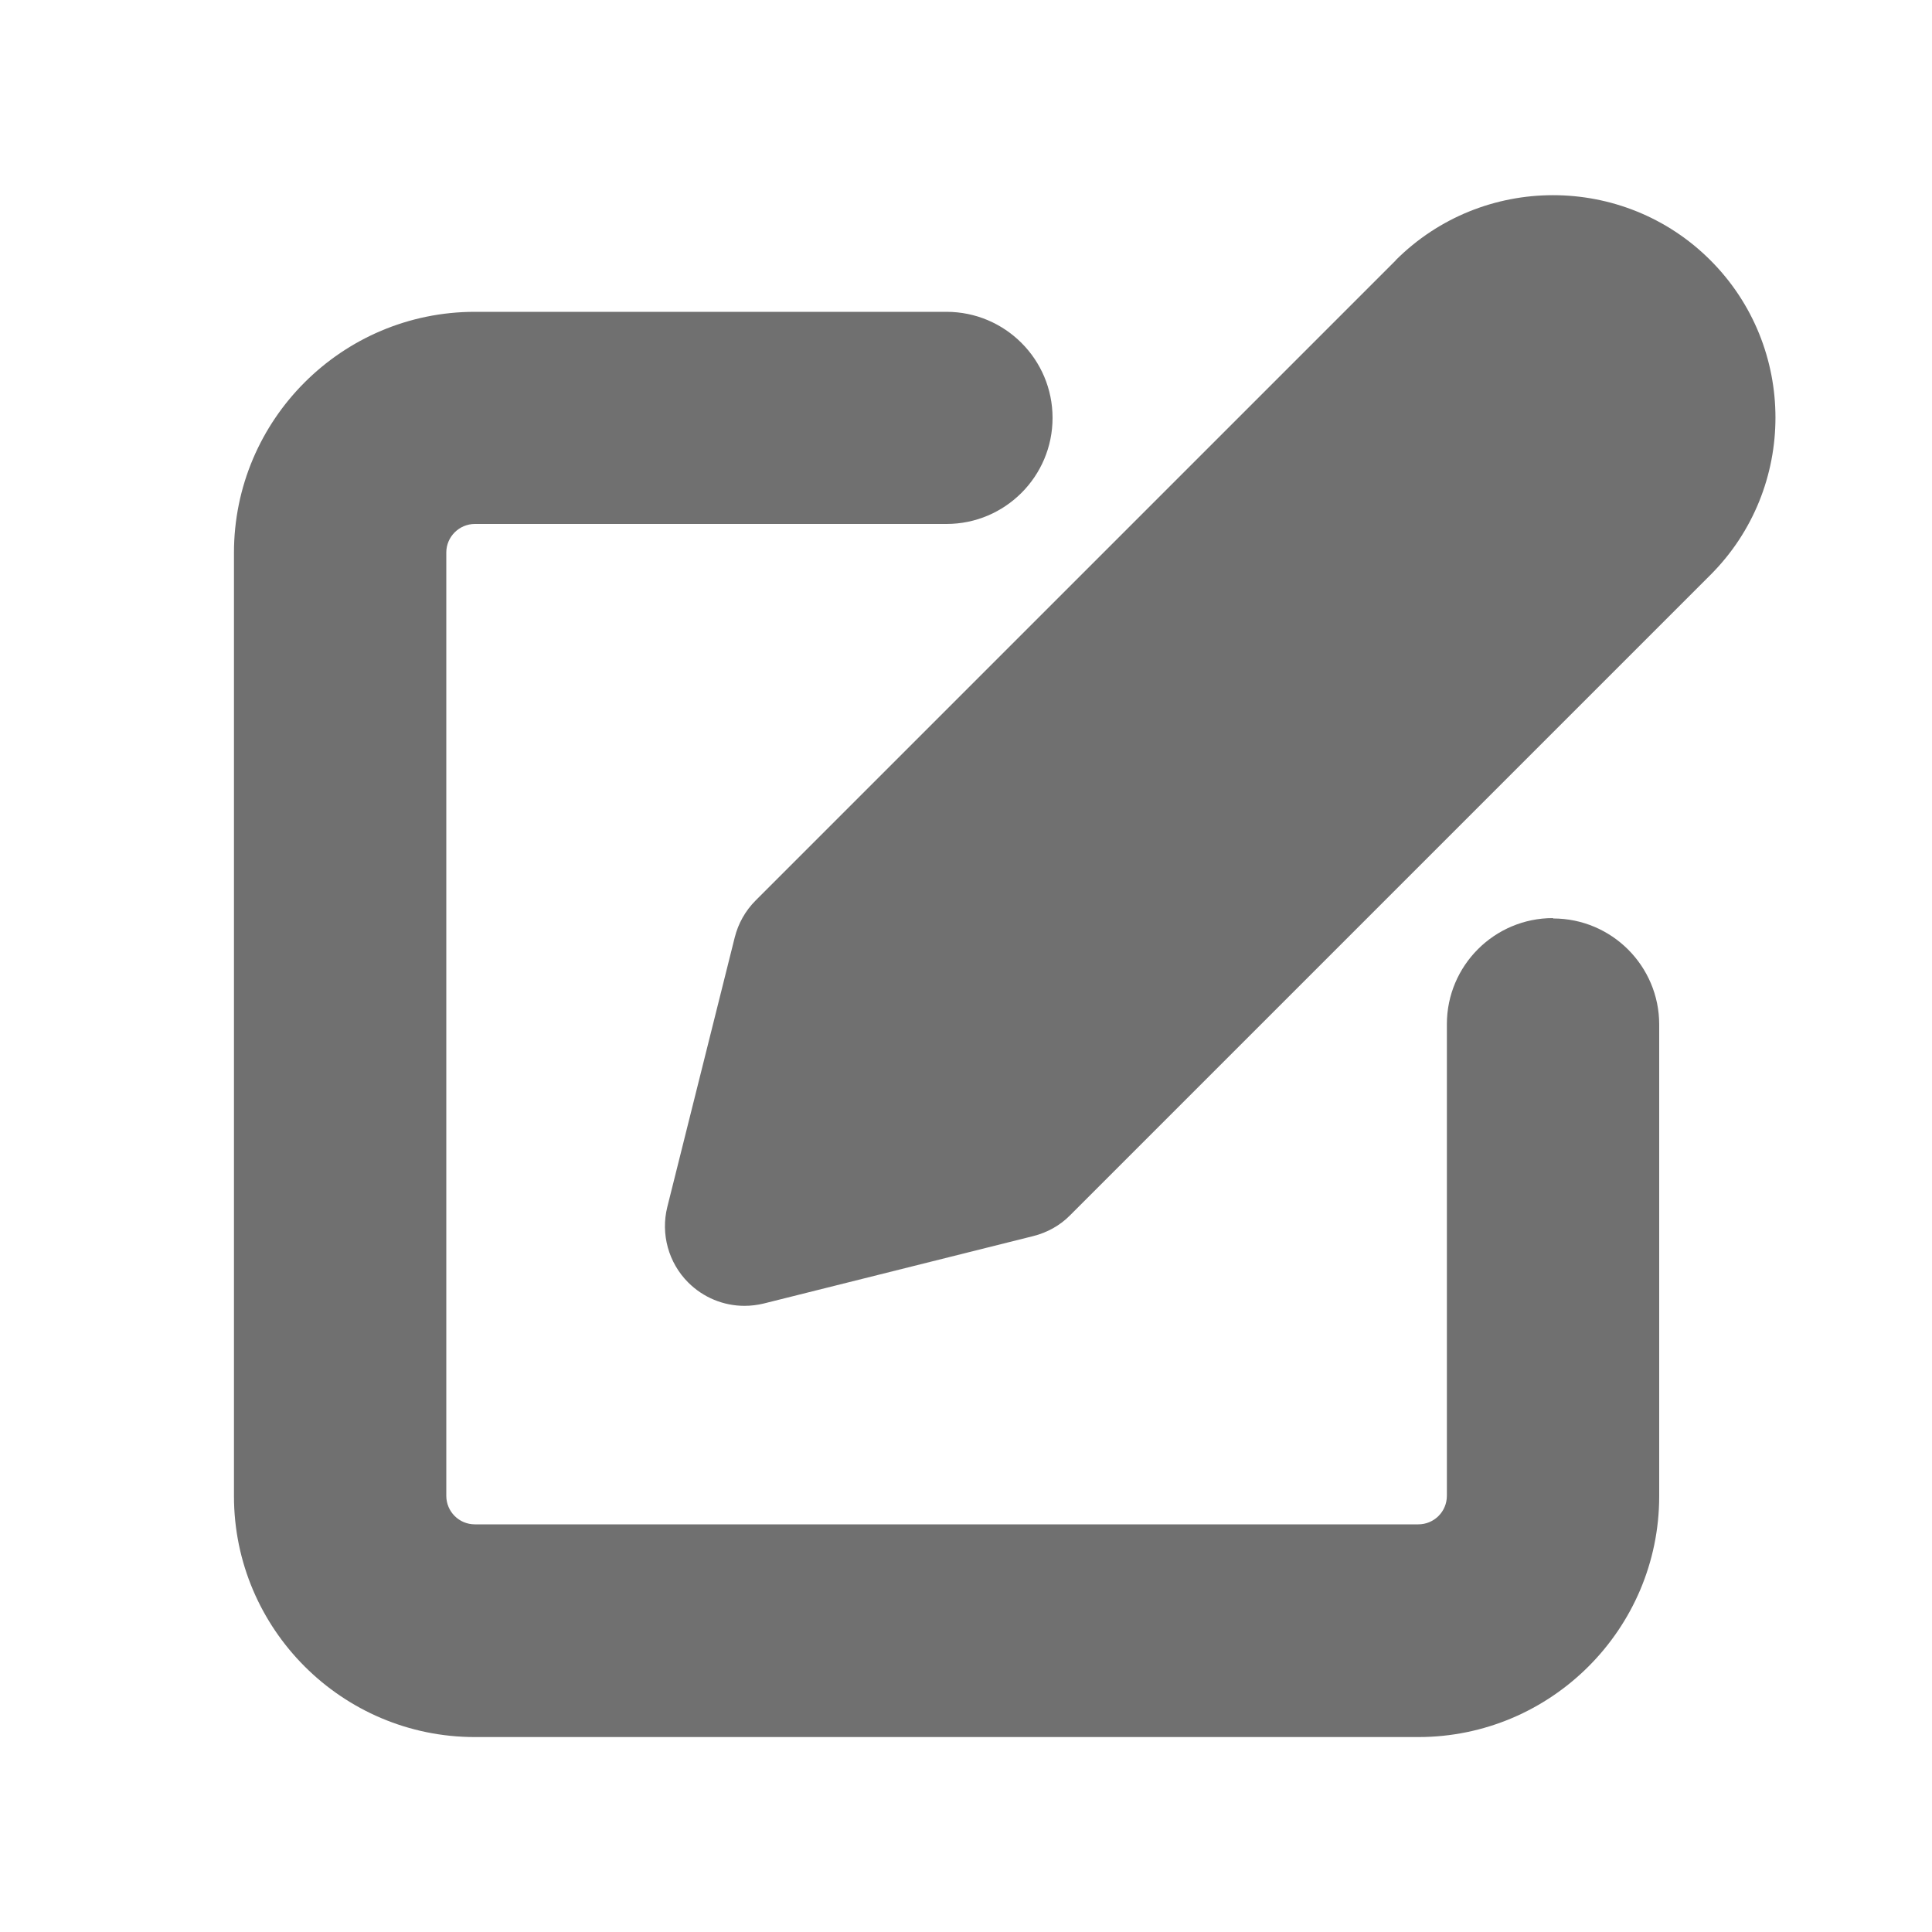
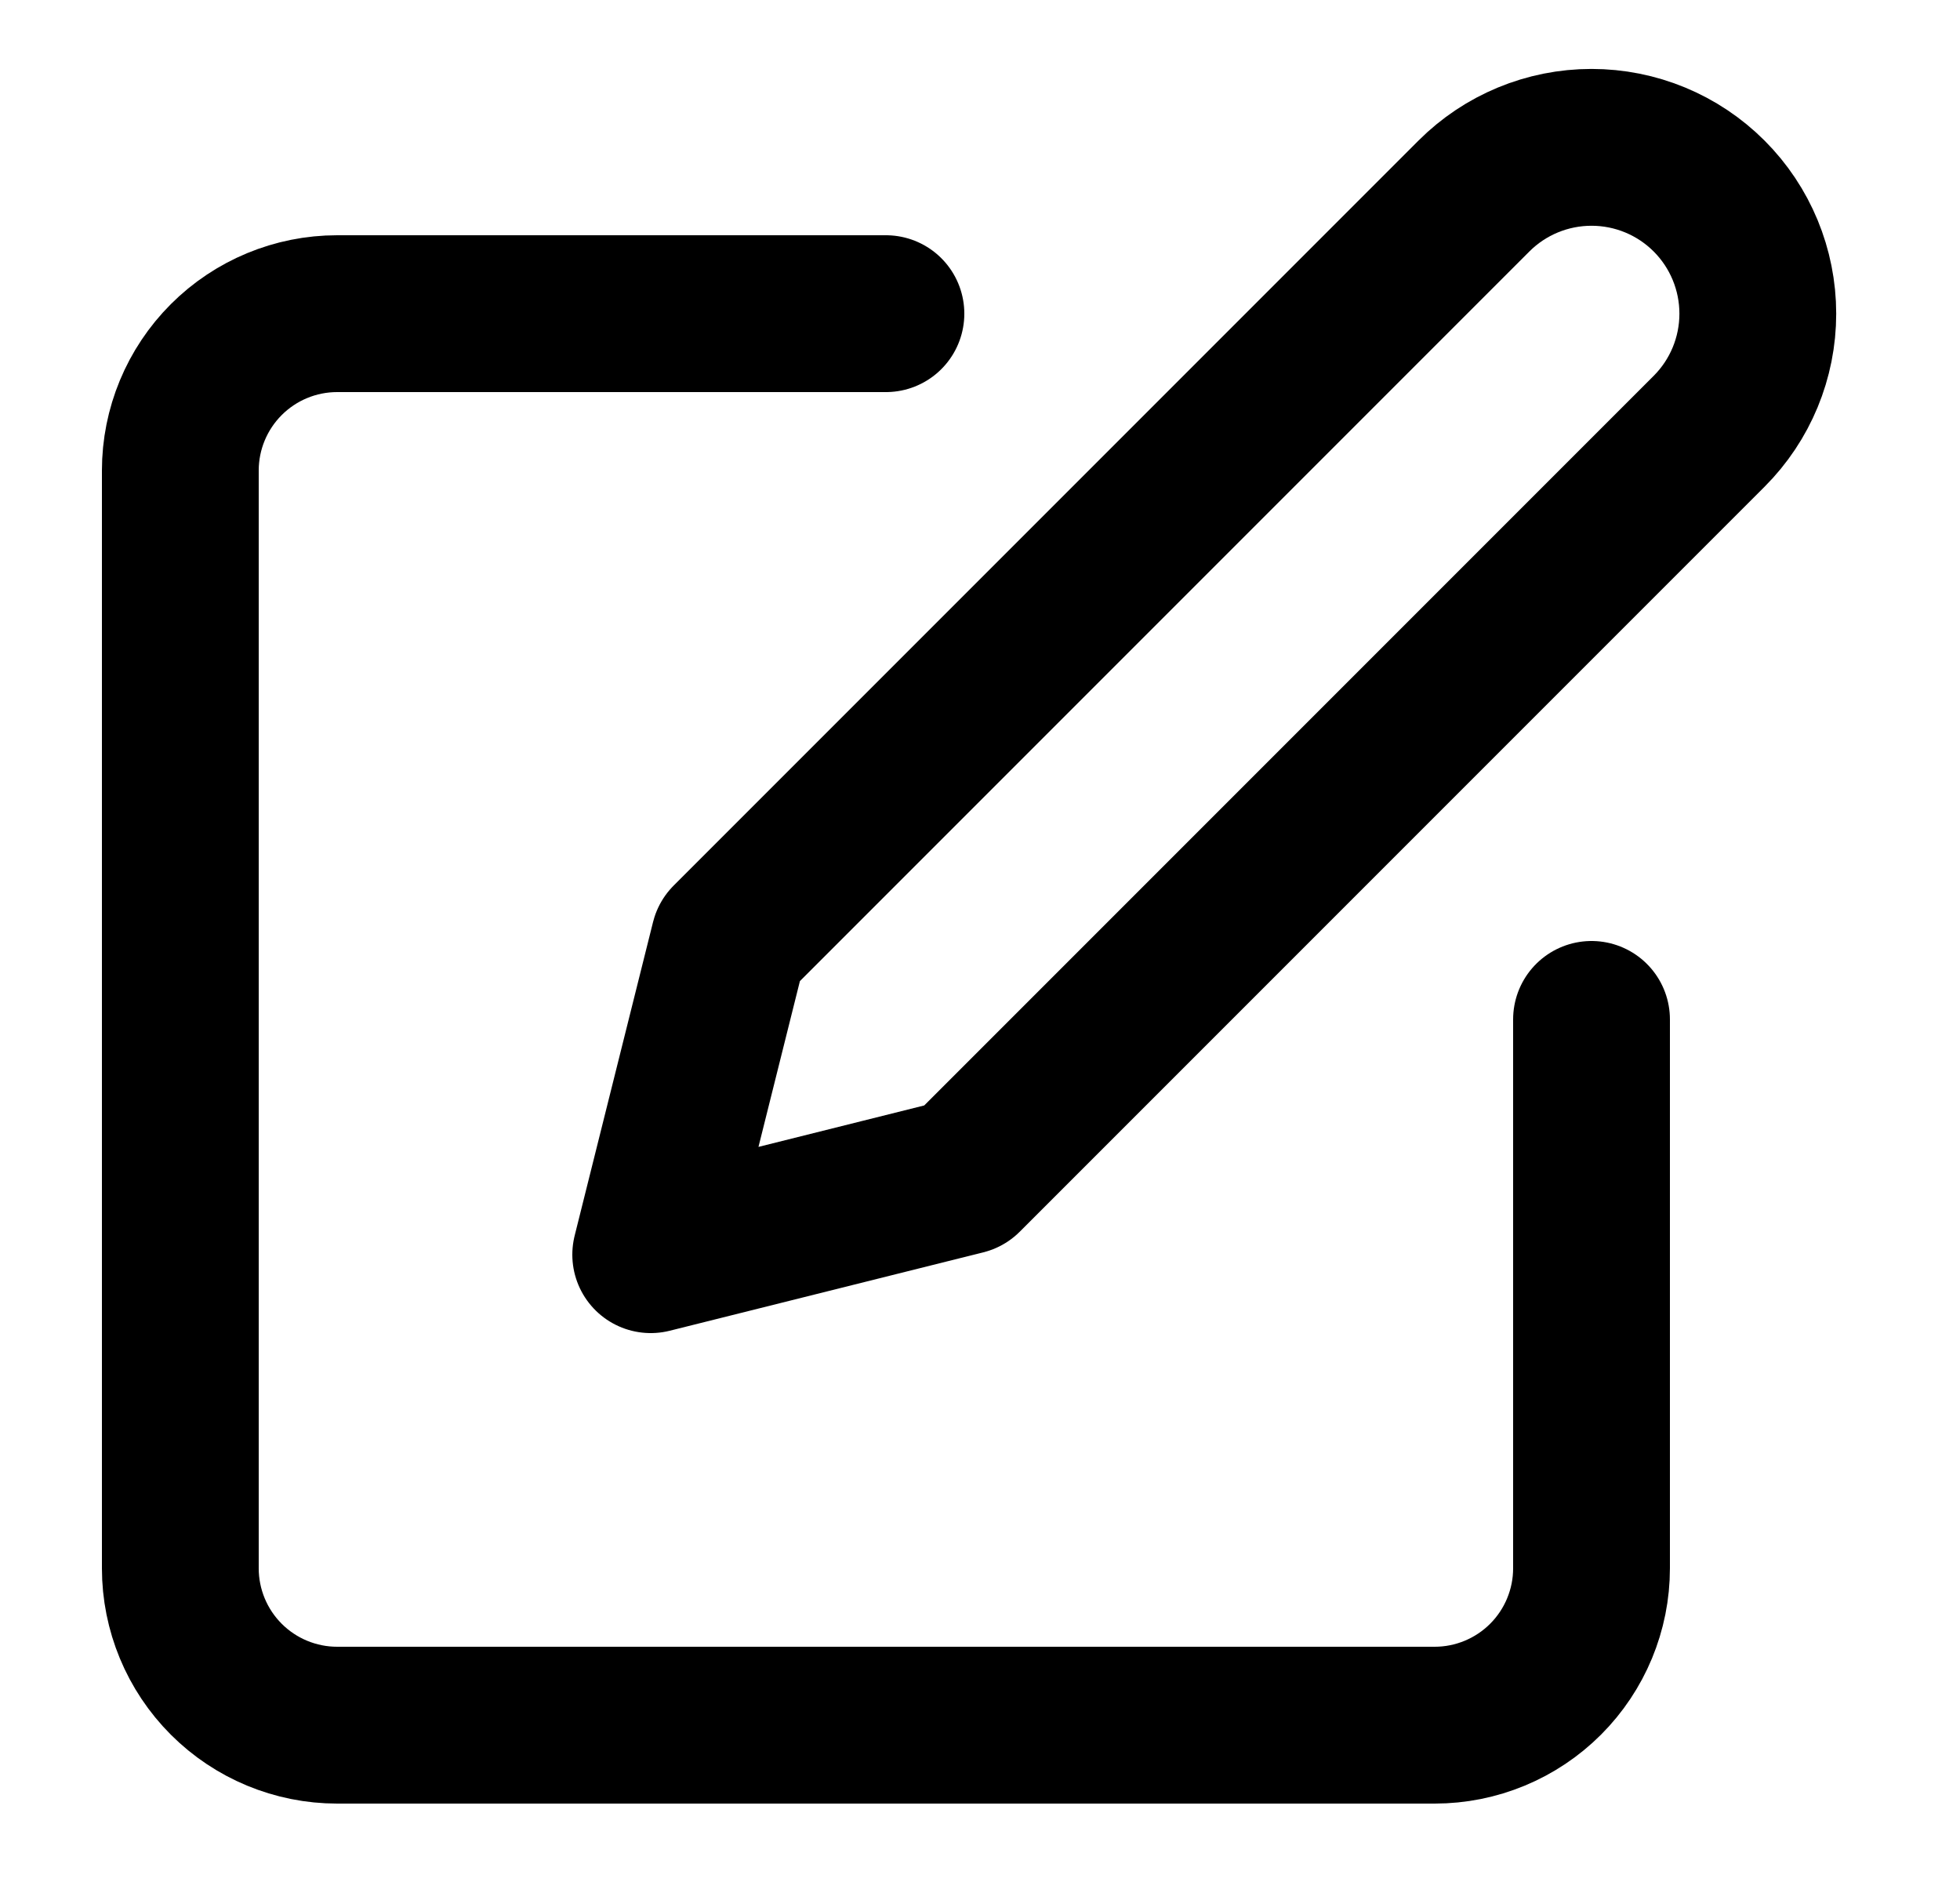
- <svg xmlns="http://www.w3.org/2000/svg" id="Layer_1" viewBox="0 0 100 100">
-   <defs>
-     <style>.cls-1{fill:#707070;}</style>
-   </defs>
-   <path class="cls-1" d="M80.38,47.52c-3.03,0-5.49,2.46-5.49,5.49v24.41c0,.82-.66,1.48-1.48,1.48H24.58c-.82,0-1.48-.66-1.48-1.48V28.6c0-.82,.67-1.48,1.48-1.48h24.41c3.03,0,5.49-2.46,5.49-5.49s-2.46-5.49-5.49-5.49H24.58c-6.88,0-12.47,5.59-12.47,12.47v48.83c0,6.87,5.59,12.47,12.47,12.47h48.83c6.87,0,12.47-5.59,12.47-12.47v-24.41c0-3.03-2.46-5.49-5.49-5.49Z" />
-   <path class="cls-1" d="M72.24,13.48L39.11,46.61c-.53,.53-.9,1.19-1.08,1.91l-3.49,13.95c-.35,1.4,.06,2.89,1.08,3.91,.78,.78,1.83,1.21,2.91,1.21,.33,0,.67-.04,1-.12l13.95-3.49c.72-.18,1.39-.55,1.91-1.08L88.53,29.76c4.49-4.49,4.49-11.8,0-16.29-4.49-4.49-11.8-4.49-16.29,0Z" />
+ <svg xmlns="http://www.w3.org/2000/svg" width="25" height="24" viewBox="0 0 25 24" fill="none">
+   <path d="M11.3 4H4.3C3.77 4 3.261 4.211 2.886 4.586C2.511 4.961 2.3 5.47 2.3 6V20C2.3 20.53 2.511 21.039 2.886 21.414C3.261 21.789 3.77 22 4.3 22H18.3C18.83 22 19.339 21.789 19.714 21.414C20.089 21.039 20.3 20.53 20.3 20V13" stroke="black" stroke-width="2" stroke-linecap="round" stroke-linejoin="round" />
+   <path d="M18.8 2.5C19.198 2.102 19.737 1.879 20.3 1.879C20.863 1.879 21.402 2.102 21.8 2.5C22.198 2.898 22.421 3.438 22.421 4C22.421 4.563 22.198 5.102 21.8 5.5L12.3 15L8.3 16L9.3 12L18.8 2.5Z" stroke="black" stroke-width="2" stroke-linecap="round" stroke-linejoin="round" />
</svg>
